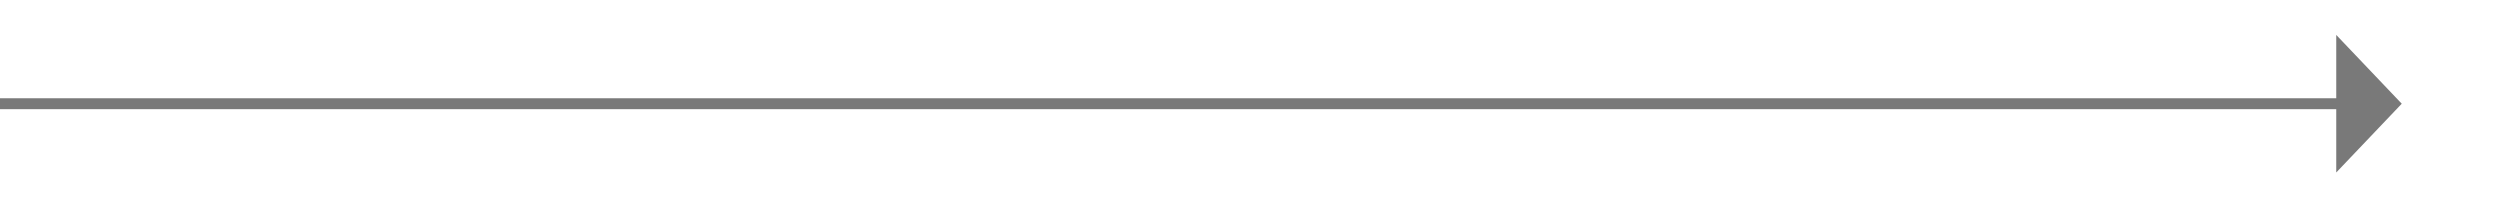
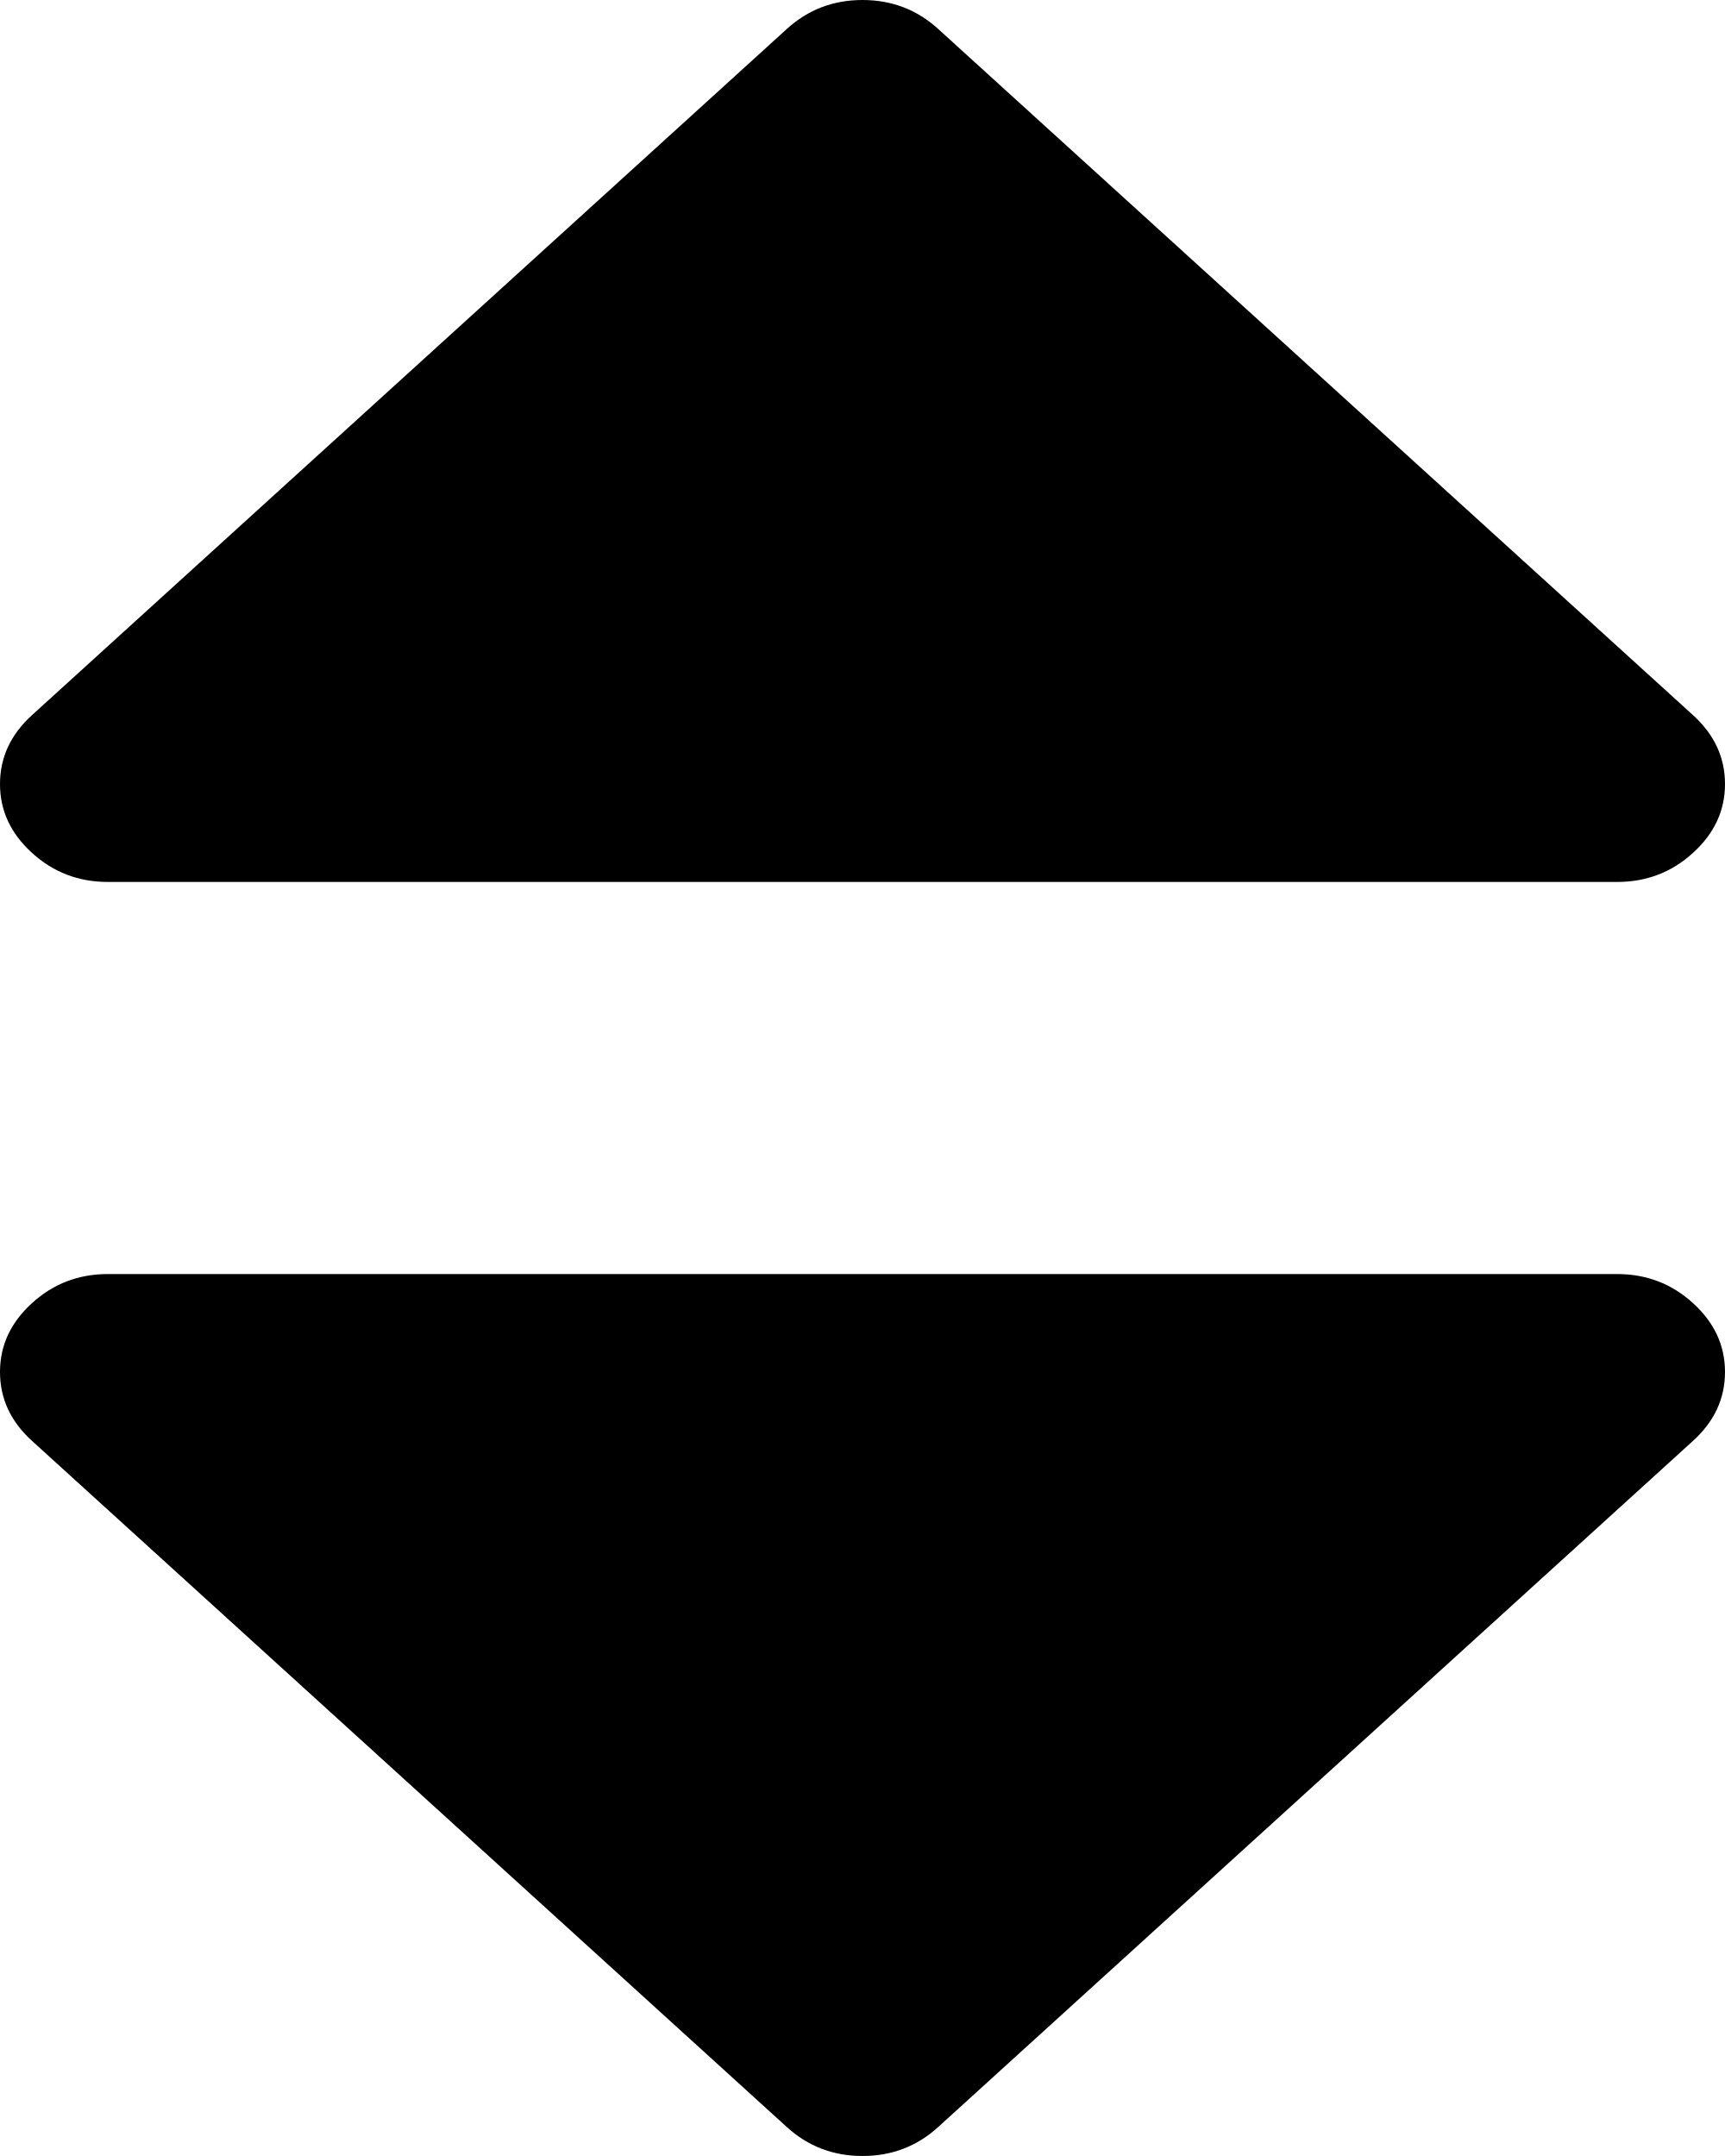
- <svg xmlns="http://www.w3.org/2000/svg" version="1.1" width="229px" height="19px">
-   <g transform="matrix(1 0 0 1 -279 -215 )">
-     <path d="M 493 230.8  L 499 224.5  L 493 218.2  L 493 230.8  Z " fill-rule="nonzero" fill="#797979" stroke="none" />
-     <path d="M 279 224.5  L 494 224.5  " stroke-width="1" stroke="#797979" fill="none" />
+ <svg xmlns="http://www.w3.org/2000/svg" version="1.1" width="12px" height="15px">
+   <g transform="matrix(1 0 0 1 -1084 -35 )">
+     <path d="M 11.777 9.066  C 11.926 9.201  12 9.361  12 9.545  C 12 9.73  11.926 9.89  11.777 10.025  L 6.527 14.798  C 6.379 14.933  6.203 15  6 15  C 5.797 15  5.621 14.933  5.473 14.798  L 0.223 10.025  C 0.074 9.89  0 9.73  0 9.545  C 0 9.361  0.074 9.201  0.223 9.066  C 0.371 8.931  0.547 8.864  0.75 8.864  L 11.25 8.864  C 11.453 8.864  11.629 8.931  11.777 9.066  Z M 11.777 4.975  C 11.926 5.11  12 5.27  12 5.455  C 12 5.639  11.926 5.799  11.777 5.934  C 11.629 6.069  11.453 6.136  11.25 6.136  L 0.75 6.136  C 0.547 6.136  0.371 6.069  0.223 5.934  C 0.074 5.799  0 5.639  0 5.455  C 0 5.27  0.074 5.11  0.223 4.975  L 5.473 0.202  C 5.621 0.067  5.797 0  6 0  C 6.203 0  6.379 0.067  6.527 0.202  L 11.777 4.975  Z " fill-rule="nonzero" fill="#000000" stroke="none" transform="matrix(1 0 0 1 1084 35 )" />
  </g>
</svg>
